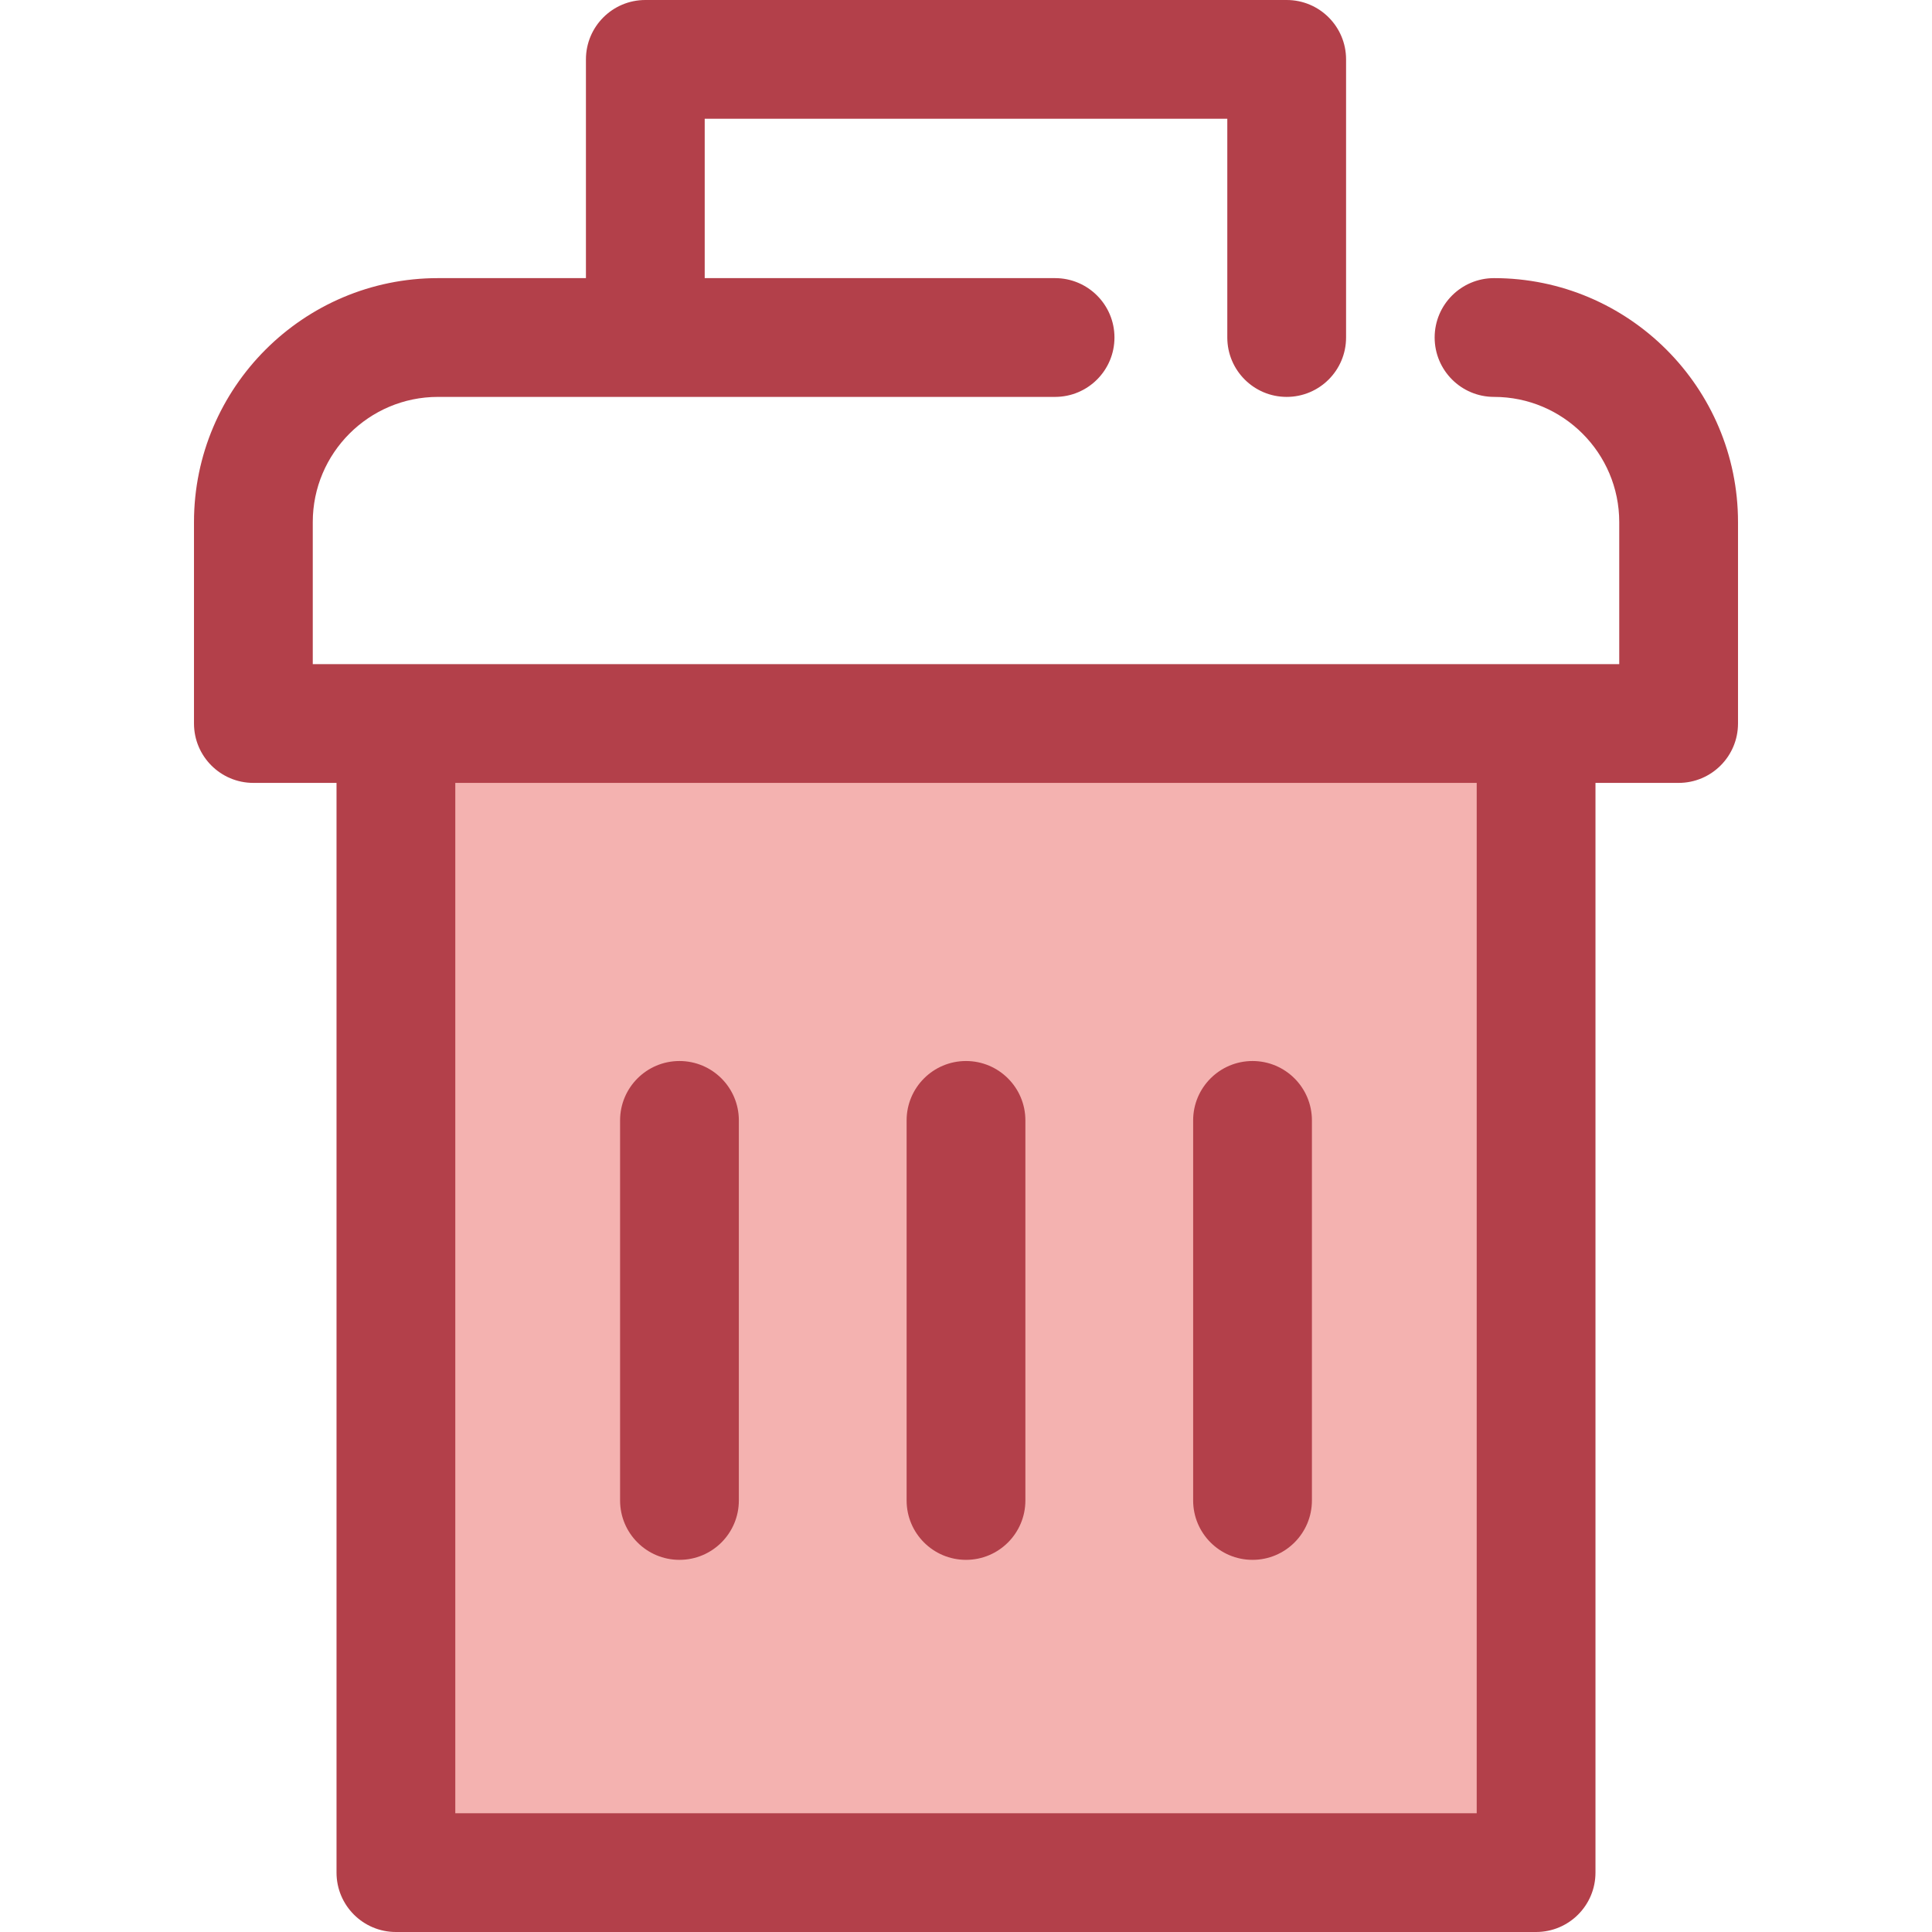
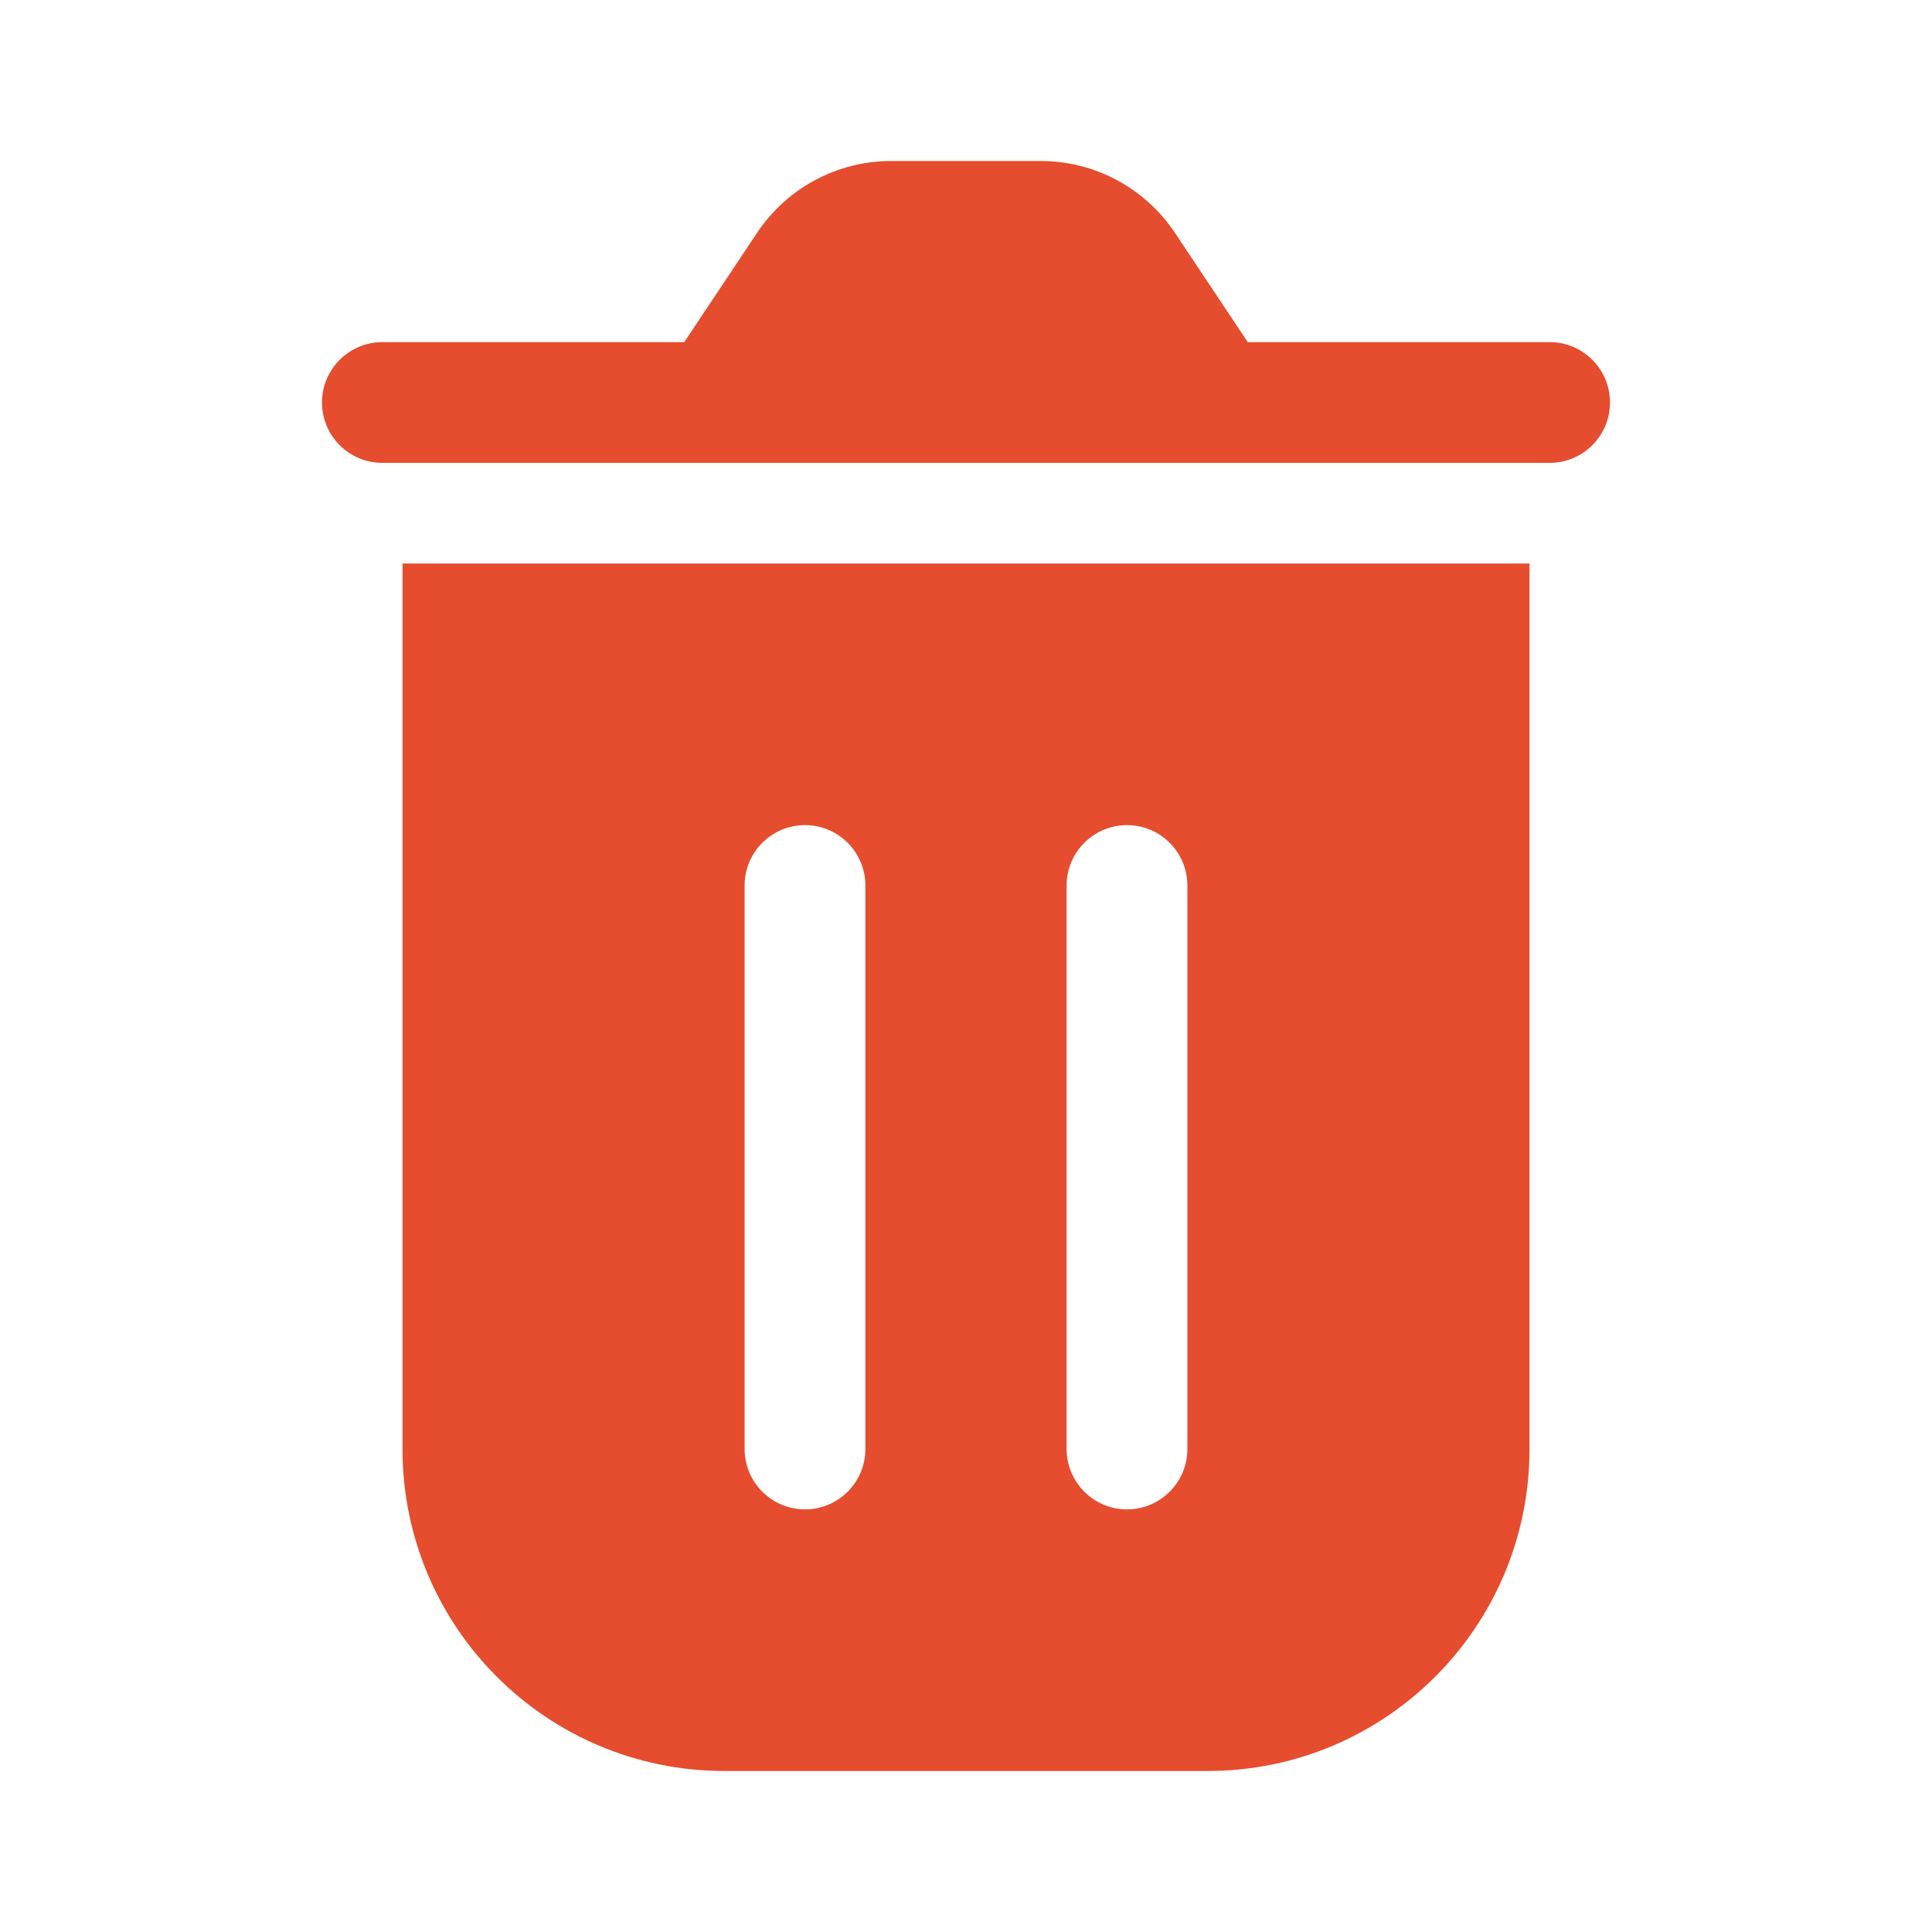
- <svg xmlns="http://www.w3.org/2000/svg" version="1.1" id="Layer_1" x="0px" y="0px" viewBox="0 0 512 512" style="enable-background:new 0 0 512 512;" xml:space="preserve">
-   <rect x="104.923" y="191.732" style="fill:#F4B2B0;" width="302.163" height="304.524" />
-   <g>
-     <path style="fill:#B3404A;" d="M180.066,413.377c-8.69,0-15.738-7.047-15.738-15.738V296.918c0-8.69,7.047-15.738,15.738-15.738   s15.738,7.047,15.738,15.738v100.721C195.803,406.329,188.756,413.377,180.066,413.377z" />
-     <path style="fill:#B3404A;" d="M256,413.377c-8.69,0-15.738-7.047-15.738-15.738V296.918c0-8.69,7.047-15.738,15.738-15.738   c8.69,0,15.738,7.047,15.738,15.738v100.721C271.738,406.329,264.69,413.377,256,413.377z" />
-     <path style="fill:#B3404A;" d="M331.934,413.377c-8.69,0-15.738-7.047-15.738-15.738V296.918c0-8.69,7.047-15.738,15.738-15.738   s15.738,7.047,15.738,15.738v100.721C347.672,406.329,340.625,413.377,331.934,413.377z" />
-     <path style="fill:#B3404A;" d="M395.935,73.706c-8.69,0-15.738,7.047-15.738,15.738s7.047,15.738,15.738,15.738   c18.295,0,33.18,14.885,33.18,33.18v37.64H407.08H104.92H82.886v-37.64c0-18.295,14.885-33.18,33.18-33.18h163.541   c8.69,0,15.738-7.047,15.738-15.738s-7.047-15.738-15.738-15.738h-92.852v-42.23h138.492v57.968c0,8.69,7.047,15.738,15.738,15.738   s15.738-7.047,15.738-15.738V15.738c0-8.69-7.047-15.738-15.738-15.738H171.017c-8.69,0-15.738,7.047-15.738,15.738v57.968h-39.214   c-35.651,0-64.655,29.005-64.655,64.655v53.377c0,8.69,7.047,15.738,15.738,15.738h22.034v288.786   c0,8.69,7.047,15.738,15.738,15.738h302.16c8.69,0,15.738-7.047,15.738-15.738V207.476h22.034c8.69,0,15.738-7.047,15.738-15.738   v-53.377C460.59,102.71,431.585,73.706,395.935,73.706z M391.342,480.525H120.658V207.476h270.685V480.525z" />
-   </g>
-   <g>
- </g>
-   <g>
- </g>
-   <g>
- </g>
-   <g>
- </g>
-   <g>
- </g>
-   <g>
- </g>
-   <g>
- </g>
-   <g>
- </g>
-   <g>
- </g>
-   <g>
- </g>
-   <g>
- </g>
-   <g>
- </g>
-   <g>
- </g>
-   <g>
- </g>
-   <g>
- </g>
+ <svg xmlns="http://www.w3.org/2000/svg" width="12" height="12" viewBox="0 0 12 12" fill="none">
+   <path d="M4.703 1.445C4.889 1.167 5.201 1 5.535 1H6.465C6.799 1 7.111 1.167 7.297 1.445L7.75 2.125H9.625C9.832 2.125 10 2.293 10 2.5C10 2.707 9.832 2.875 9.625 2.875H2.375C2.168 2.875 2 2.707 2 2.5C2 2.293 2.168 2.125 2.375 2.125H4.25L4.703 1.445Z" fill="#E54D2E" />
+   <path fill-rule="evenodd" clip-rule="evenodd" d="M7.5 11H4.5C3.395 11 2.5 10.105 2.5 9V3.5H9.5V9C9.5 10.105 8.605 11 7.5 11ZM5 5.125C5.207 5.125 5.375 5.293 5.375 5.5V9C5.375 9.207 5.207 9.375 5 9.375C4.793 9.375 4.625 9.207 4.625 9L4.625 5.5C4.625 5.293 4.793 5.125 5 5.125ZM7 5.125C7.207 5.125 7.375 5.293 7.375 5.5V9C7.375 9.207 7.207 9.375 7 9.375C6.793 9.375 6.625 9.207 6.625 9V5.5C6.625 5.293 6.793 5.125 7 5.125Z" fill="#E54D2E" />
</svg>
